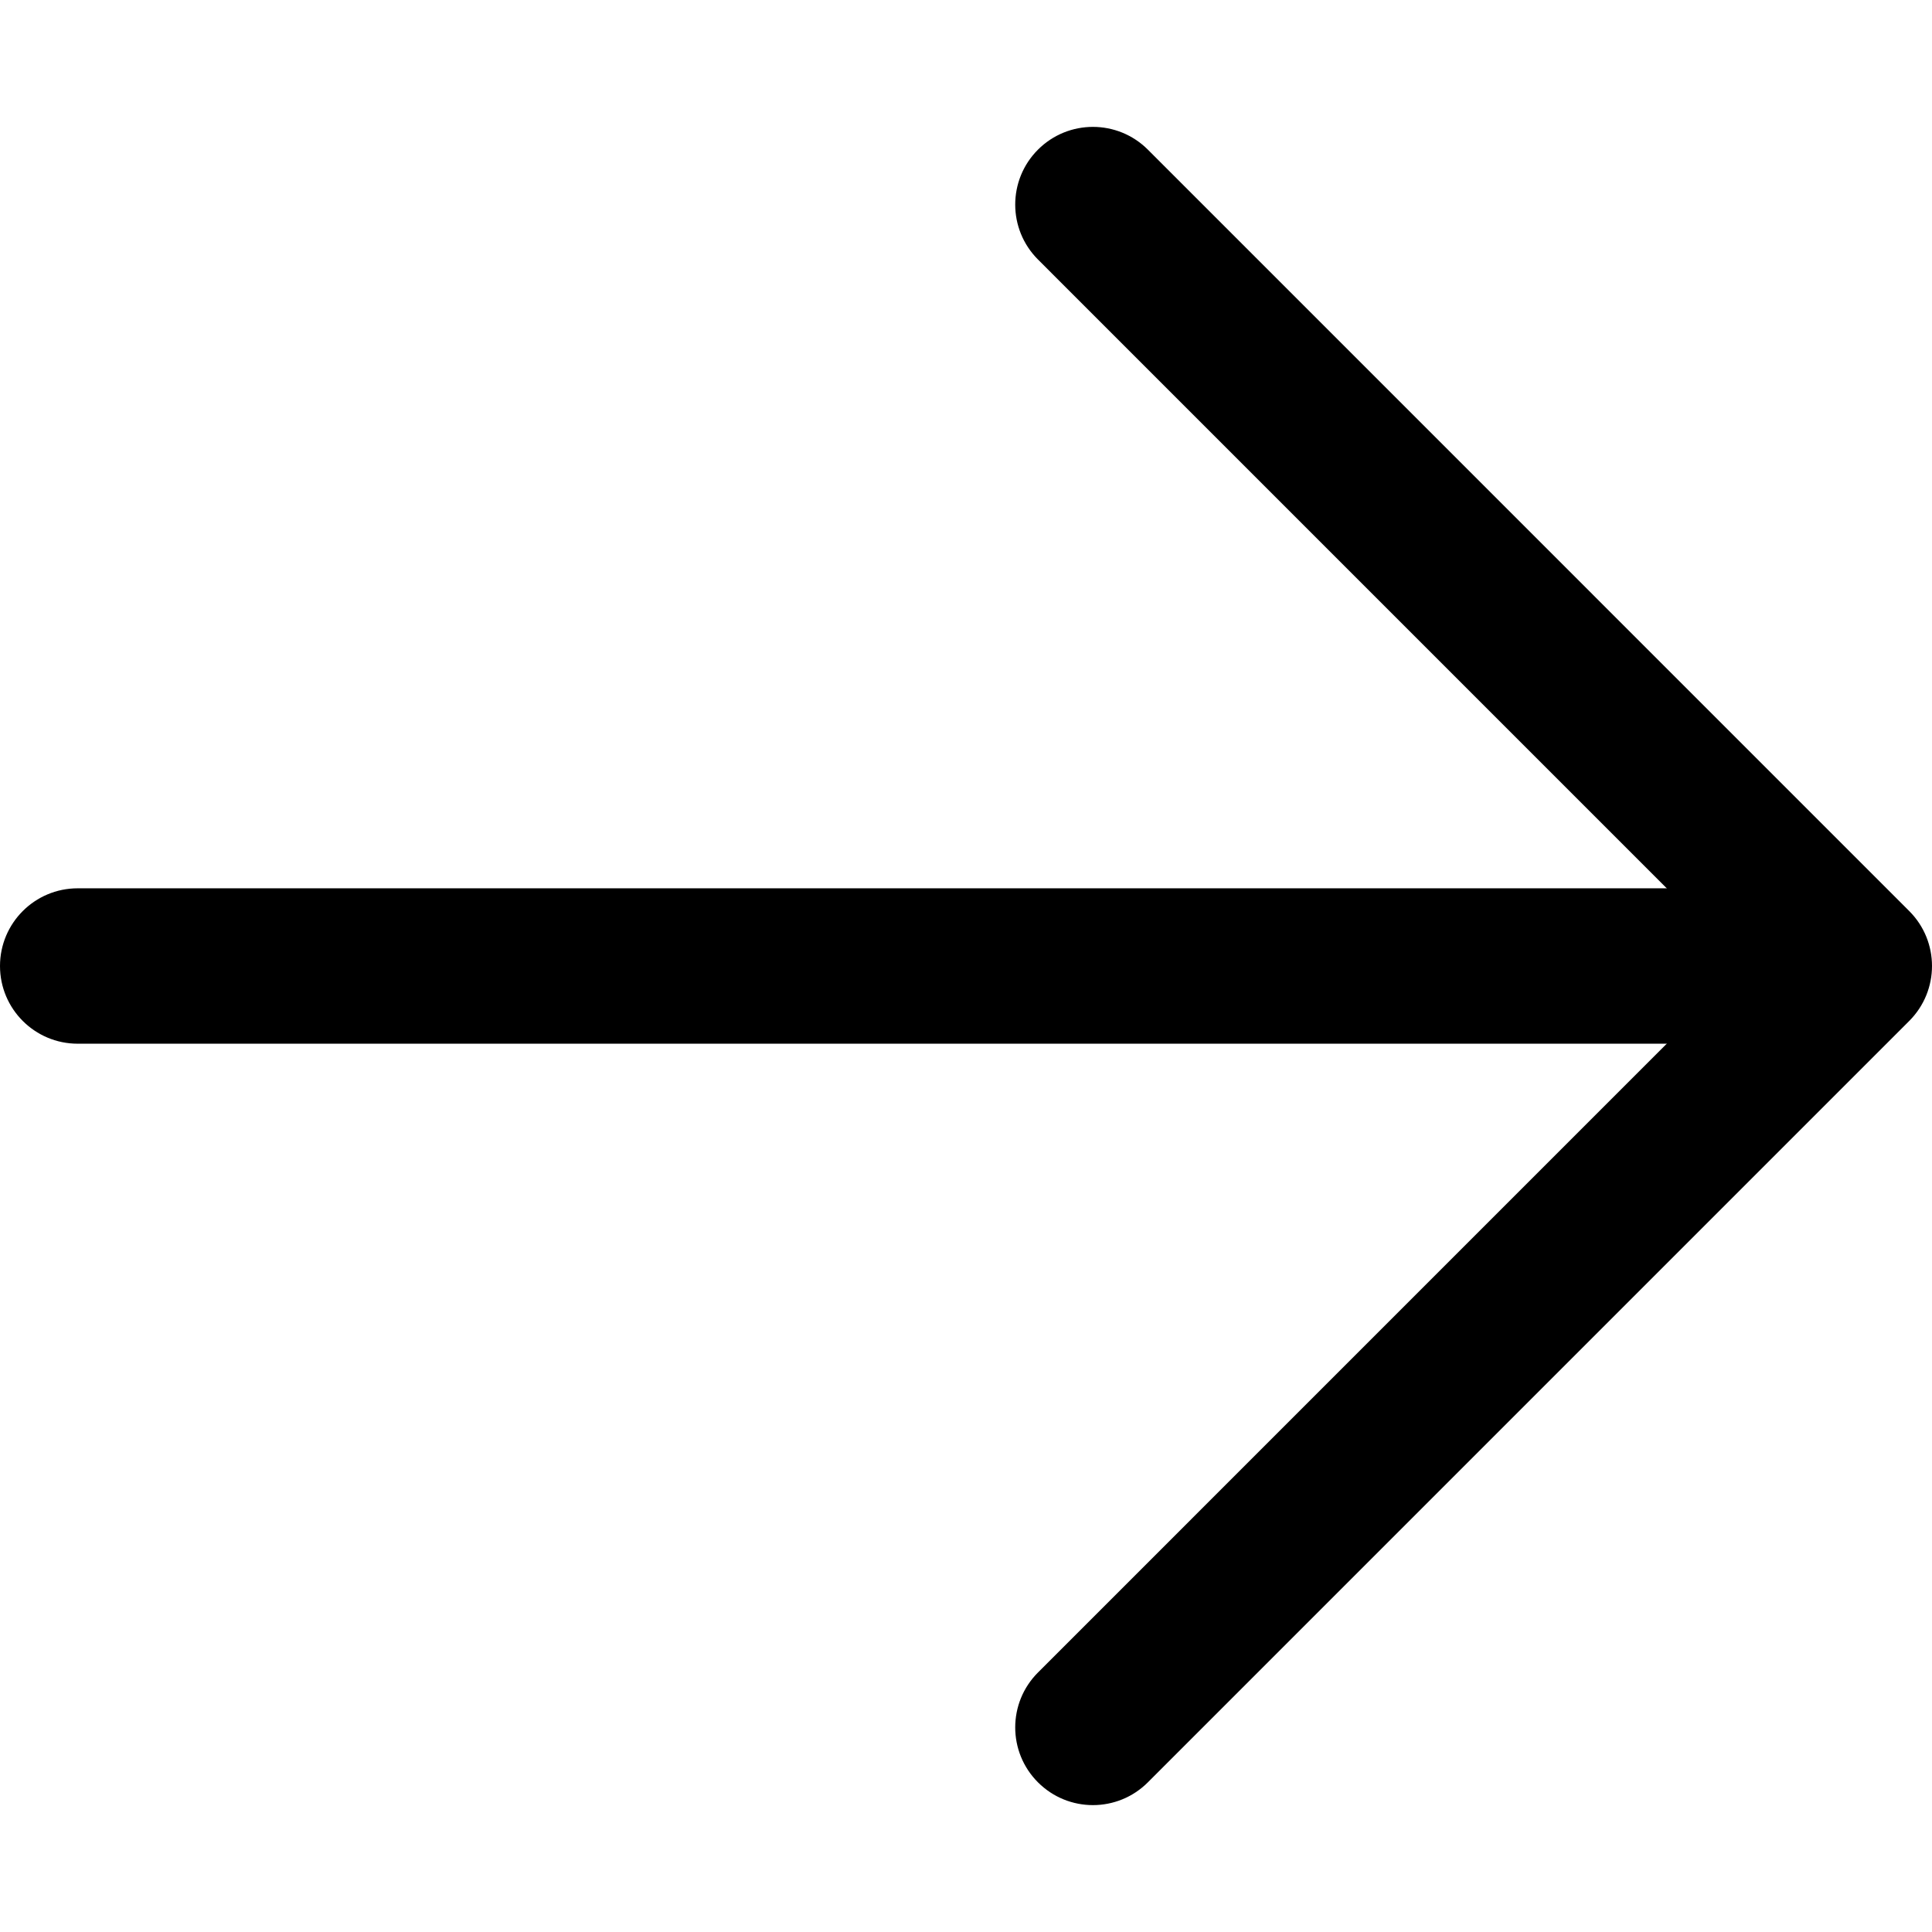
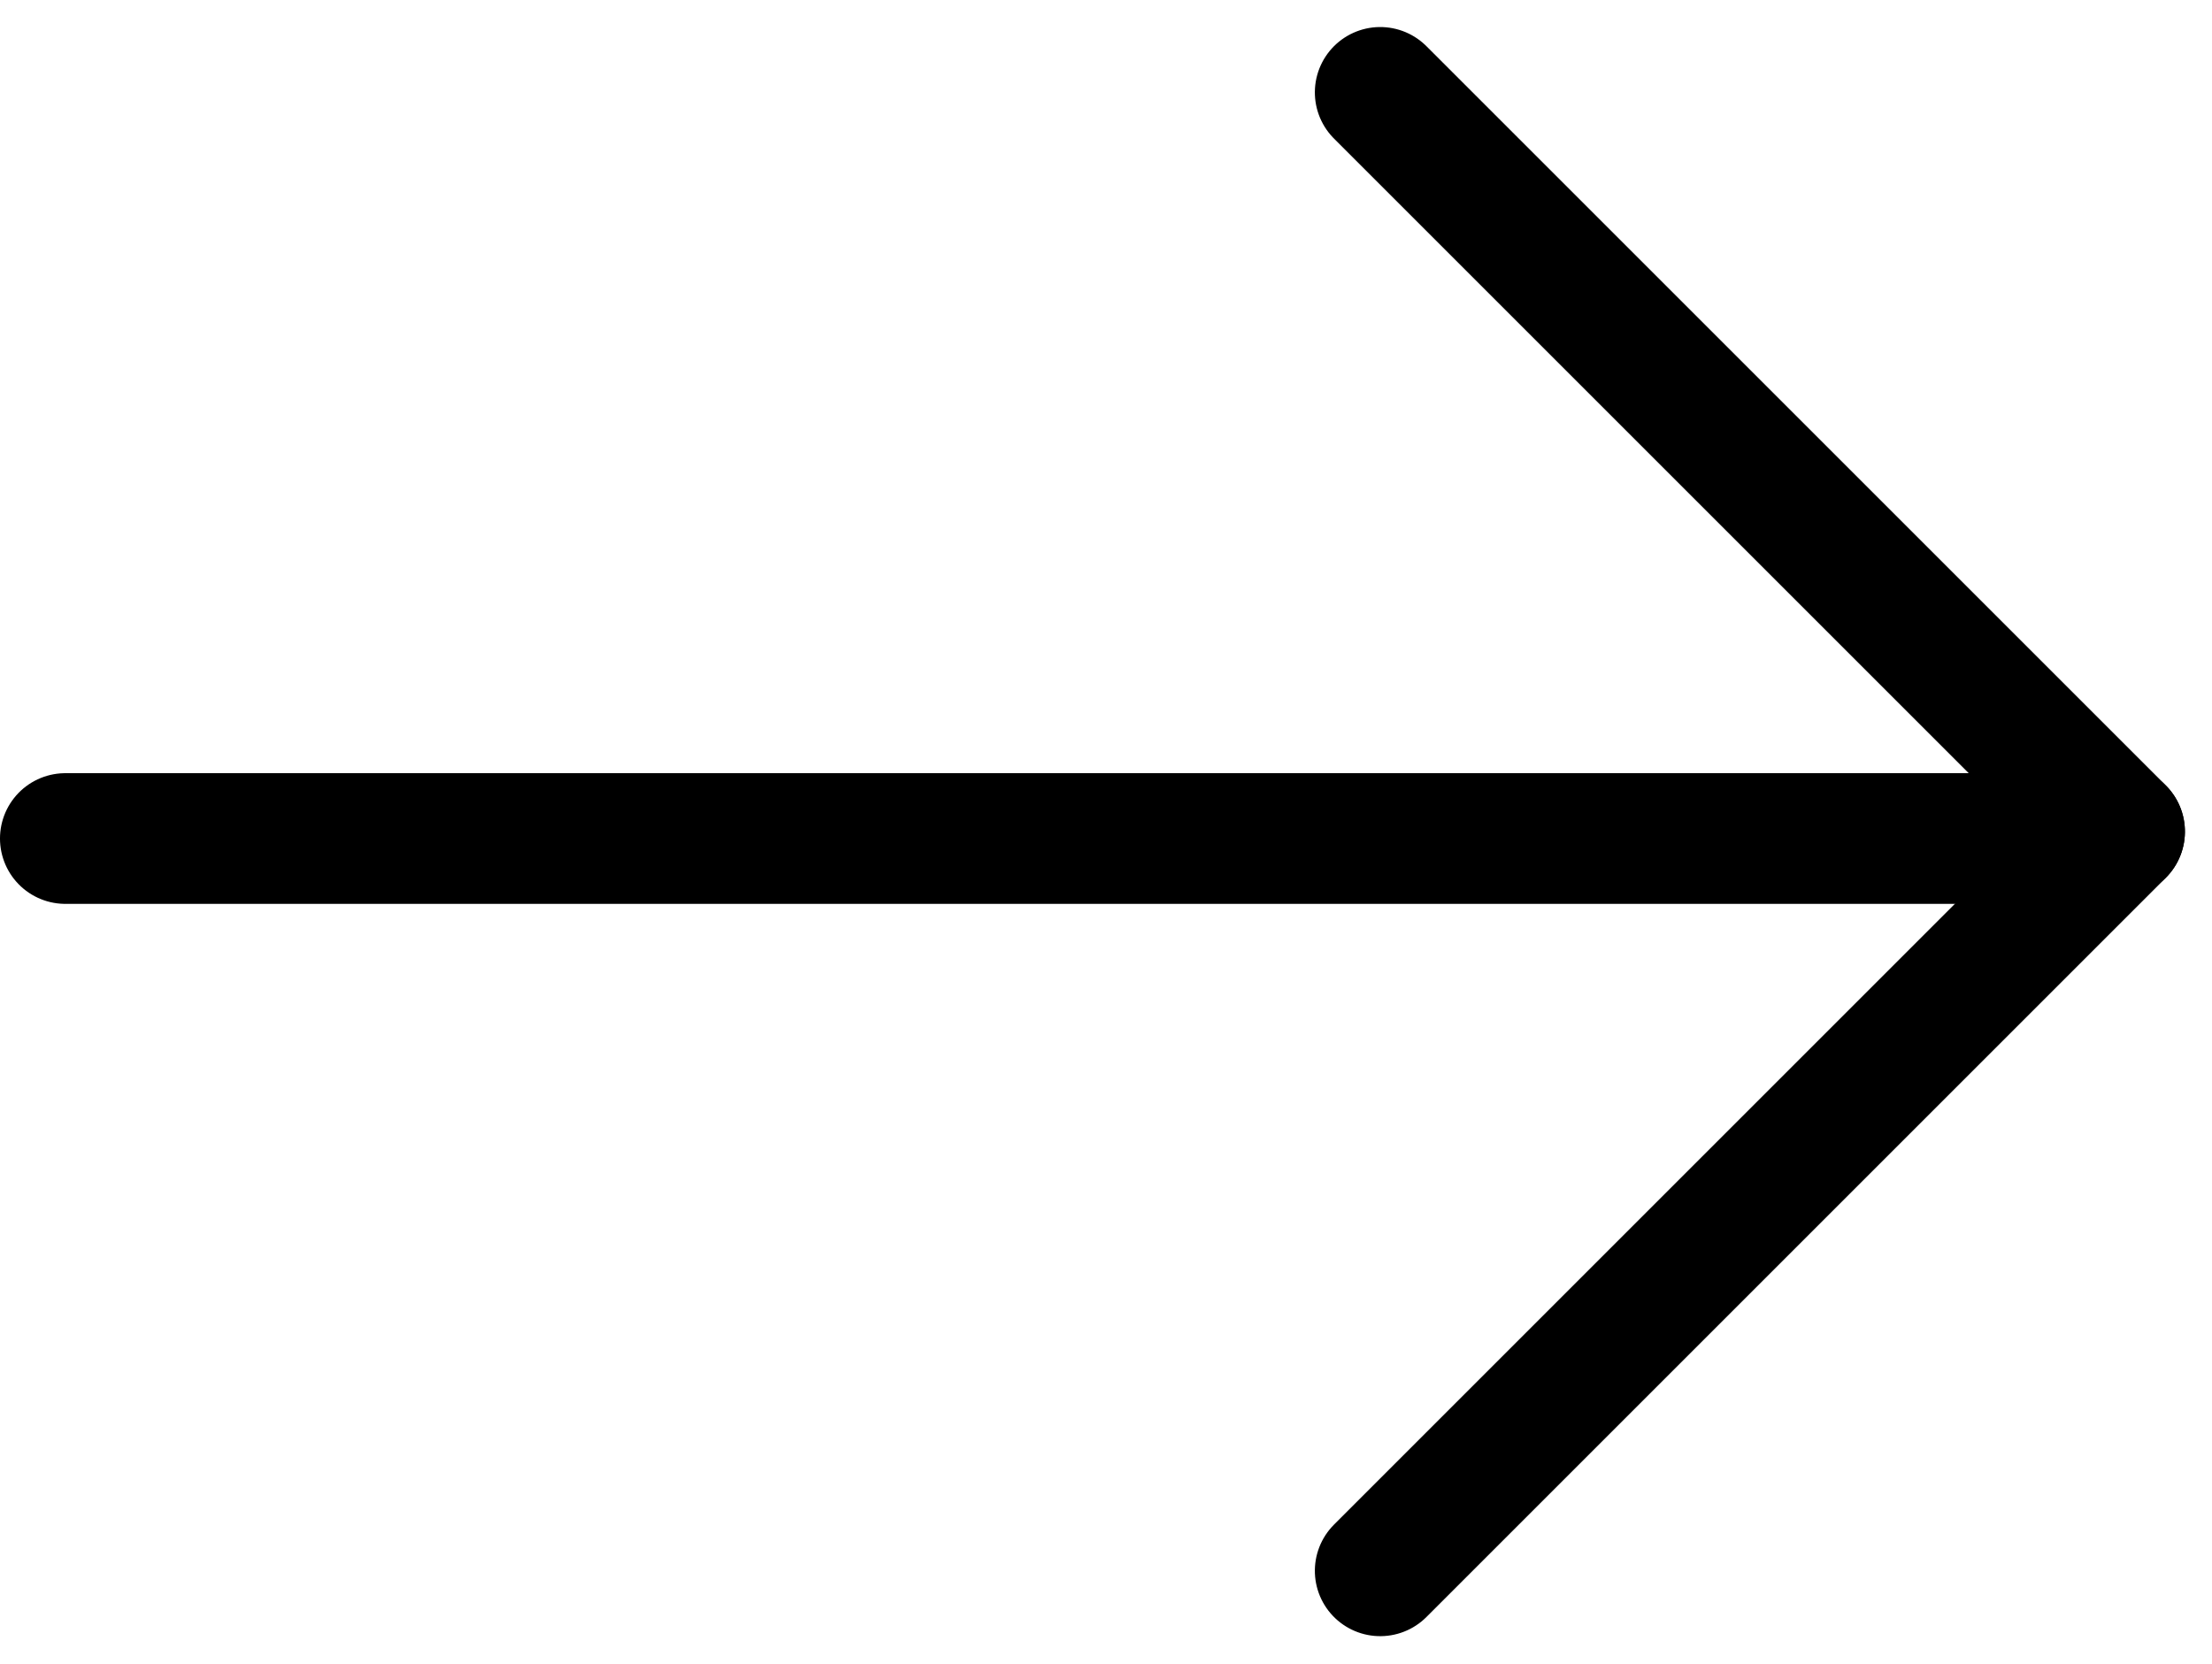
- <svg xmlns="http://www.w3.org/2000/svg" version="1.1" id="Capa_1" x="0px" y="0px" viewBox="0 0 511.993 511.993" style="enable-background:new 0 0 511.993 511.993;" xml:space="preserve">
-   <g>
-     <g>
-       <path d="M487.292,235.408H20.59c-11.372,0-20.59,9.224-20.59,20.59c0,11.366,9.217,20.59,20.59,20.59h466.702    c11.372,0,20.59-9.217,20.59-20.59C507.882,244.625,498.665,235.408,487.292,235.408z" />
-     </g>
+ <svg xmlns="http://www.w3.org/2000/svg" width="16.924" height="12.728" viewBox="0 0 16.924 12.728">
+   <g id="그룹_37" data-name="그룹 37" transform="translate(-1214.045 -1289.659) rotate(45)">
+     <line id="선_2" data-name="선 2" x2="8" transform="translate(1778.353 46.5)" fill="none" stroke="#000" stroke-linecap="round" stroke-width="1" />
+     <line id="선_3" data-name="선 3" y1="8" transform="translate(1786.353 46.5)" fill="none" stroke="#000" stroke-linecap="round" stroke-width="1" />
+     <line id="선_15" data-name="선 15" x2="15" transform="translate(1775.277 57.651) rotate(-45)" fill="none" stroke="#000" stroke-linecap="round" stroke-width="1" />
  </g>
-   <g>
-     <g>
-       <path d="M505.96,241.434L304.187,39.653c-8.044-8.037-21.07-8.037-29.114,0c-8.044,8.044-8.044,21.084,0,29.121l187.216,187.223    L275.073,443.221c-8.044,8.037-8.044,21.077,0,29.114c4.022,4.022,9.286,6.033,14.557,6.033s10.535-2.011,14.557-6.033    l201.773-201.78C514.004,262.511,514.004,249.47,505.96,241.434z" />
-     </g>
-   </g>
-   <g>
- </g>
-   <g>
- </g>
-   <g>
- </g>
-   <g>
- </g>
-   <g>
- </g>
-   <g>
- </g>
-   <g>
- </g>
-   <g>
- </g>
-   <g>
- </g>
-   <g>
- </g>
-   <g>
- </g>
-   <g>
- </g>
-   <g>
- </g>
-   <g>
- </g>
-   <g>
- </g>
</svg>
